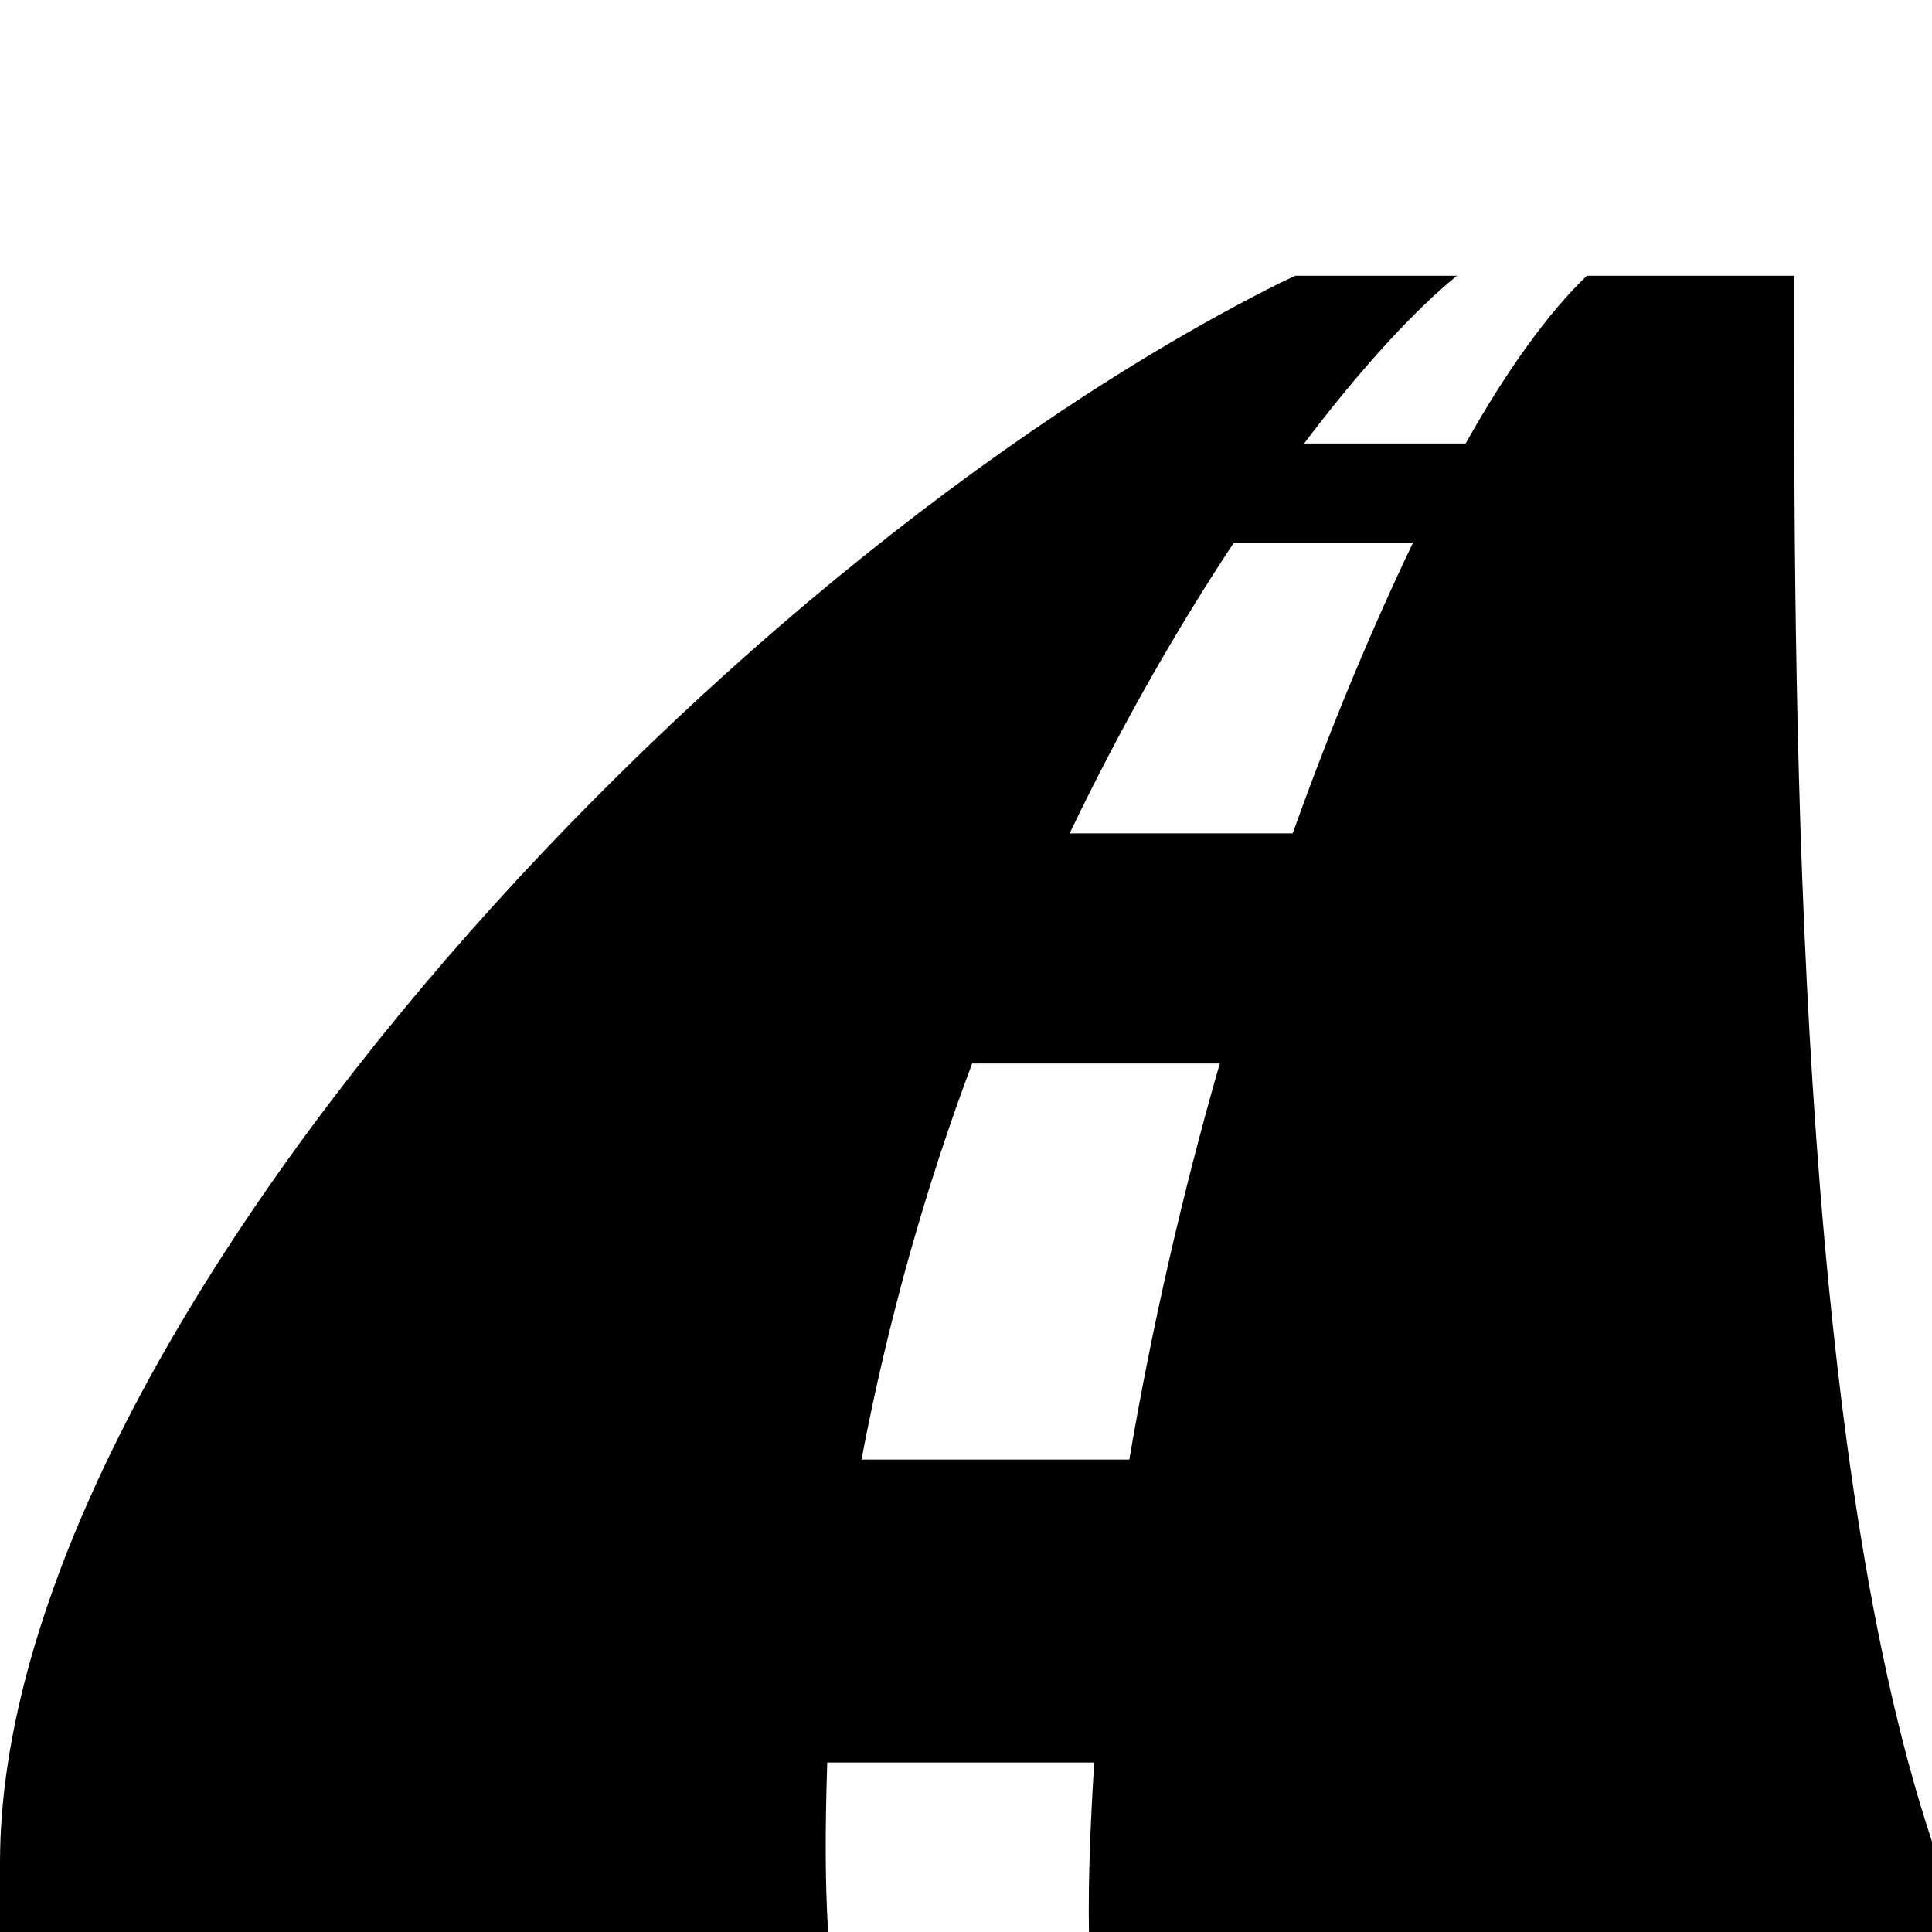
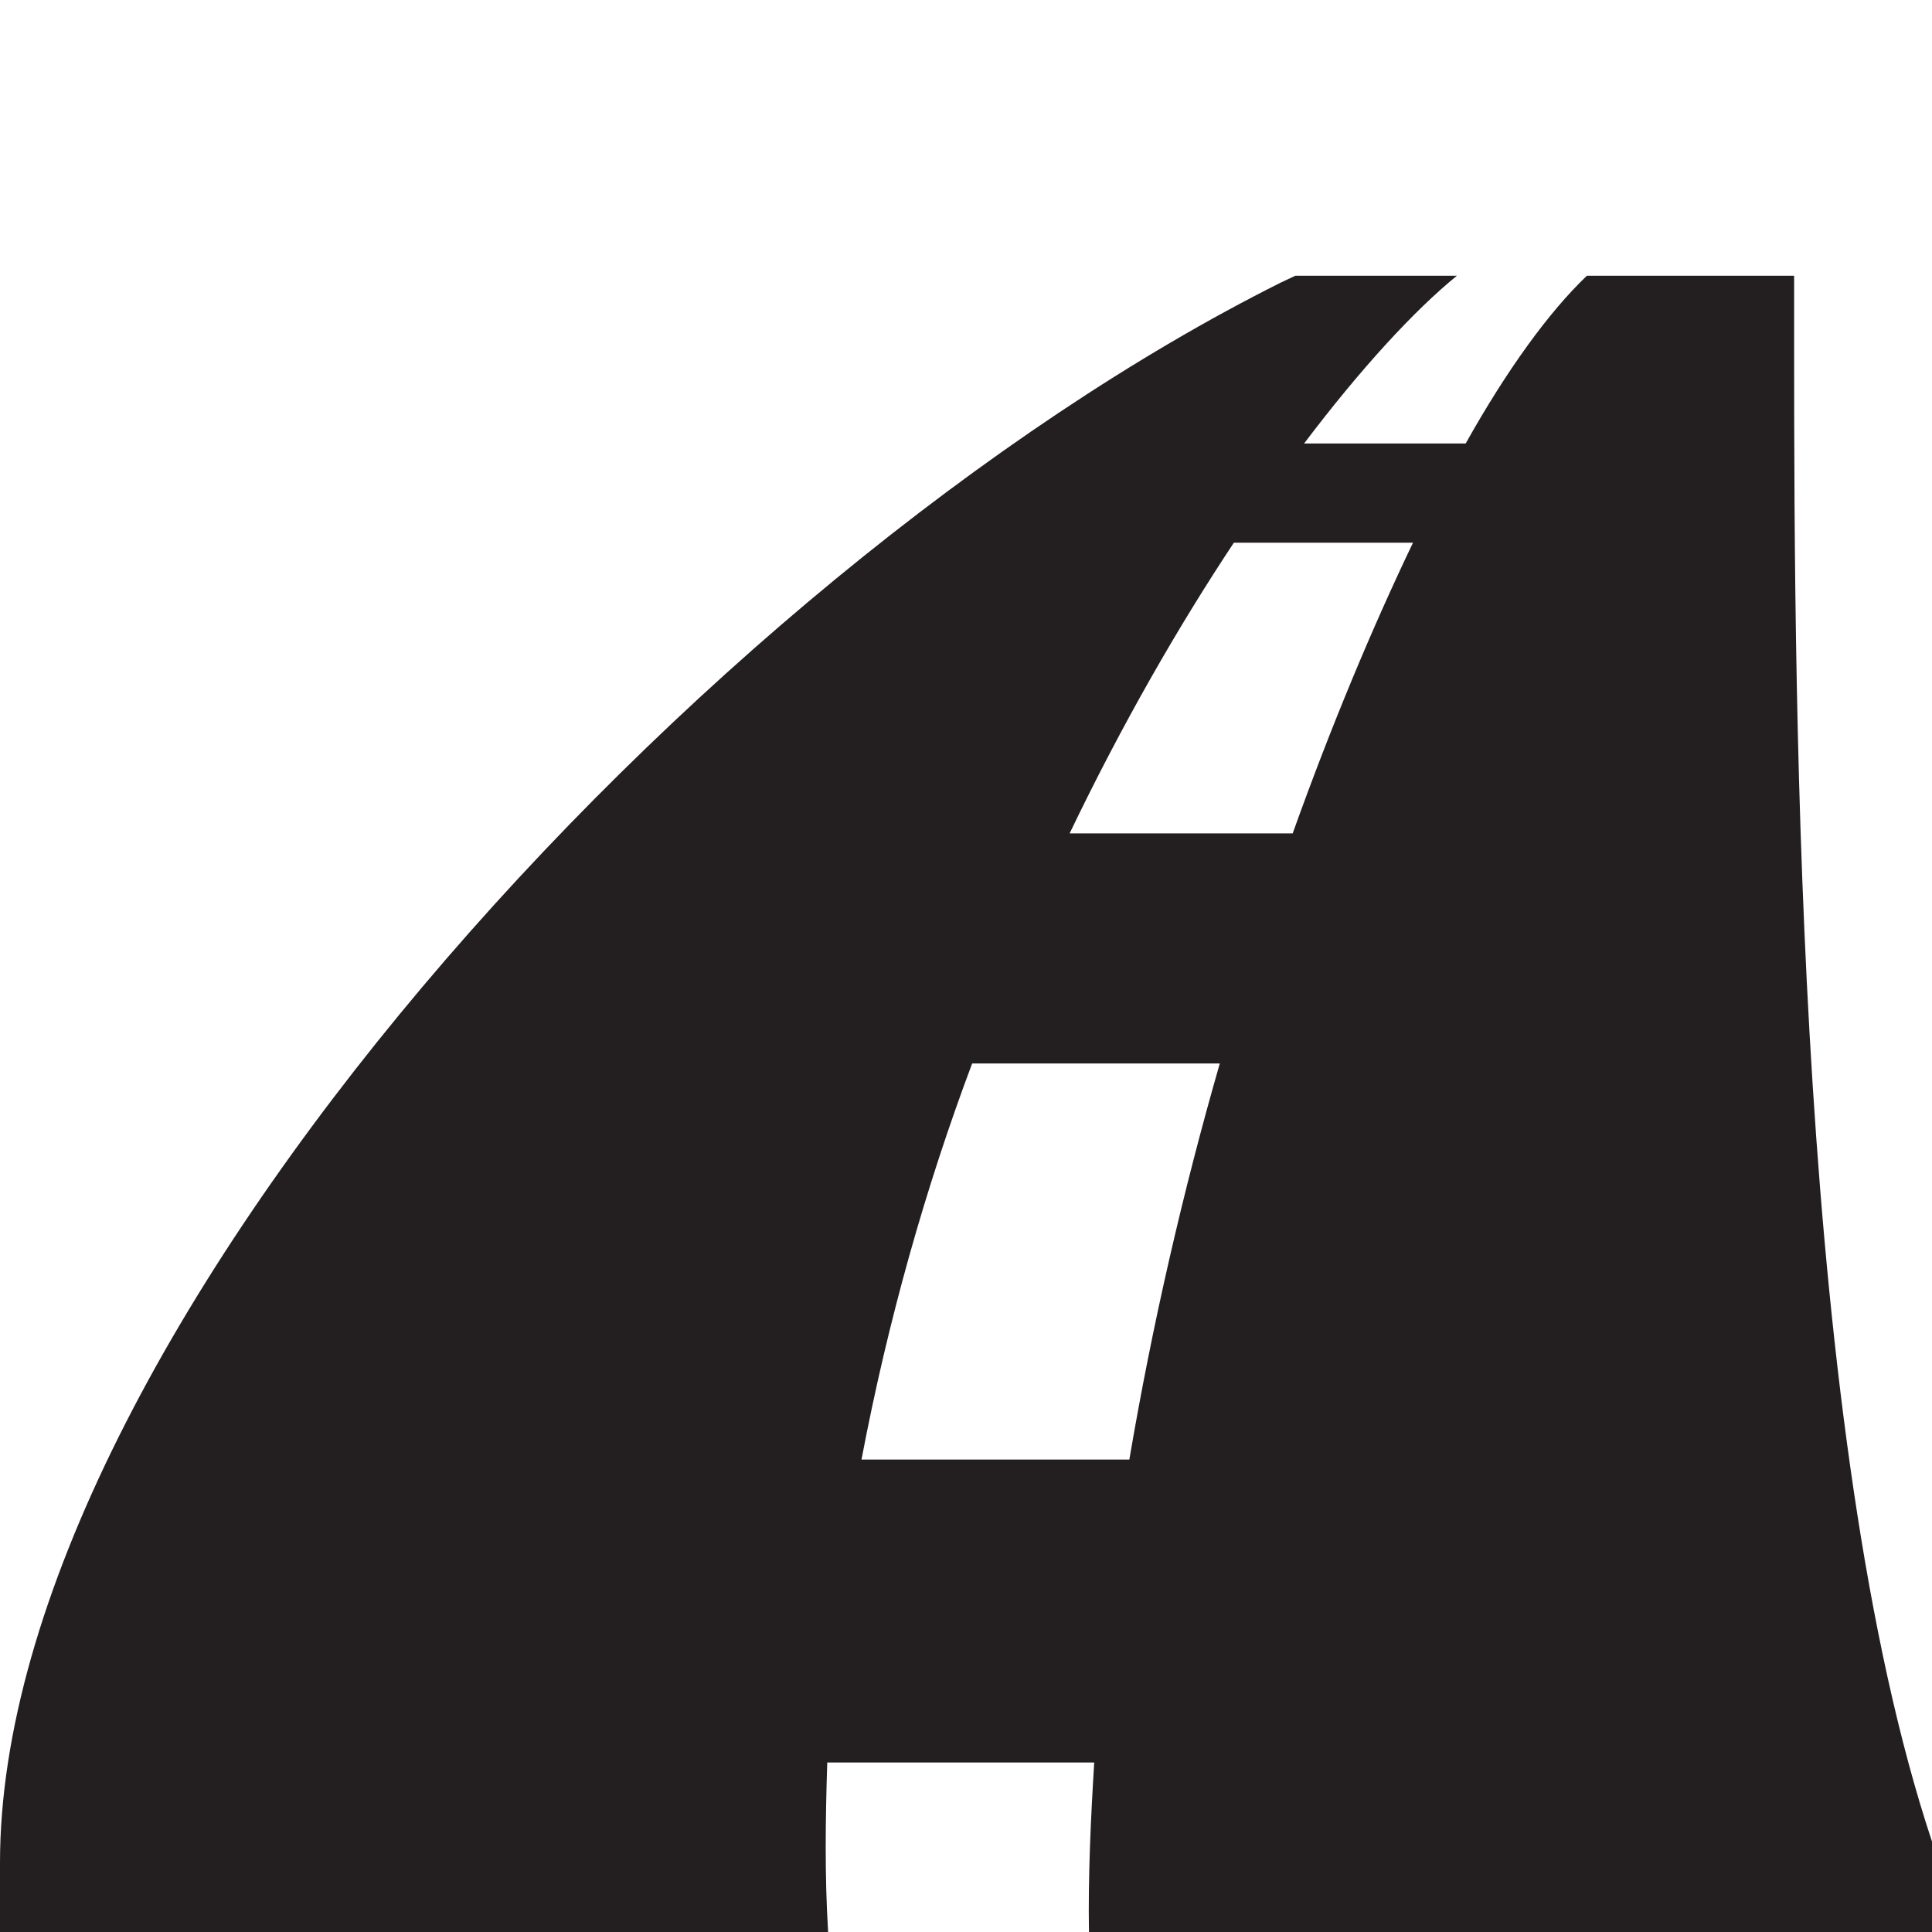
<svg xmlns="http://www.w3.org/2000/svg" version="1.1" id="Layer_1" x="0px" y="0px" width="22px" height="22px" viewBox="0 0 22 22" enable-background="new 0 0 22 22" xml:space="preserve">
-   <path d="M20.43,3.93V3.14h-2.36c-0.43,0.41-0.91,1.07-1.38,1.91h-1.84c0.65-0.86,1.26-1.52,1.74-1.91h-1.84  l-0.17,0.08C7.97,6.53,0,15.29,0,21.21V22h9.43c-0.04-0.65-0.03-1.29-0.01-1.93h3.04c-0.04,0.65-0.07,1.3-0.06,1.93H22v-1.03  C20.47,16.37,20.43,8.28,20.43,3.93z M12.86,16.62H9.81c0.3-1.58,0.73-3.1,1.26-4.51h2.82C13.47,13.57,13.12,15.09,12.86,16.62z   M14.72,9.49h-2.54c0.6-1.25,1.24-2.36,1.87-3.31h2.04C15.63,7.14,15.16,8.26,14.72,9.49z" />
+   <path fill="#231F20" d="M20.43,3.93V3.14h-2.36c-0.43,0.41-0.91,1.07-1.38,1.91h-1.84c0.65-0.86,1.26-1.52,1.74-1.91h-1.84  l-0.17,0.08C7.97,6.53,0,15.29,0,21.21V22h9.43c-0.04-0.65-0.03-1.29-0.01-1.93h3.04c-0.04,0.65-0.07,1.3-0.06,1.93H22v-1.03  C20.47,16.37,20.43,8.28,20.43,3.93z M12.86,16.62H9.81c0.3-1.58,0.73-3.1,1.26-4.51h2.82C13.47,13.57,13.12,15.09,12.86,16.62z   M14.72,9.49h-2.54c0.6-1.25,1.24-2.36,1.87-3.31h2.04C15.63,7.14,15.16,8.26,14.72,9.49z" />
</svg>
